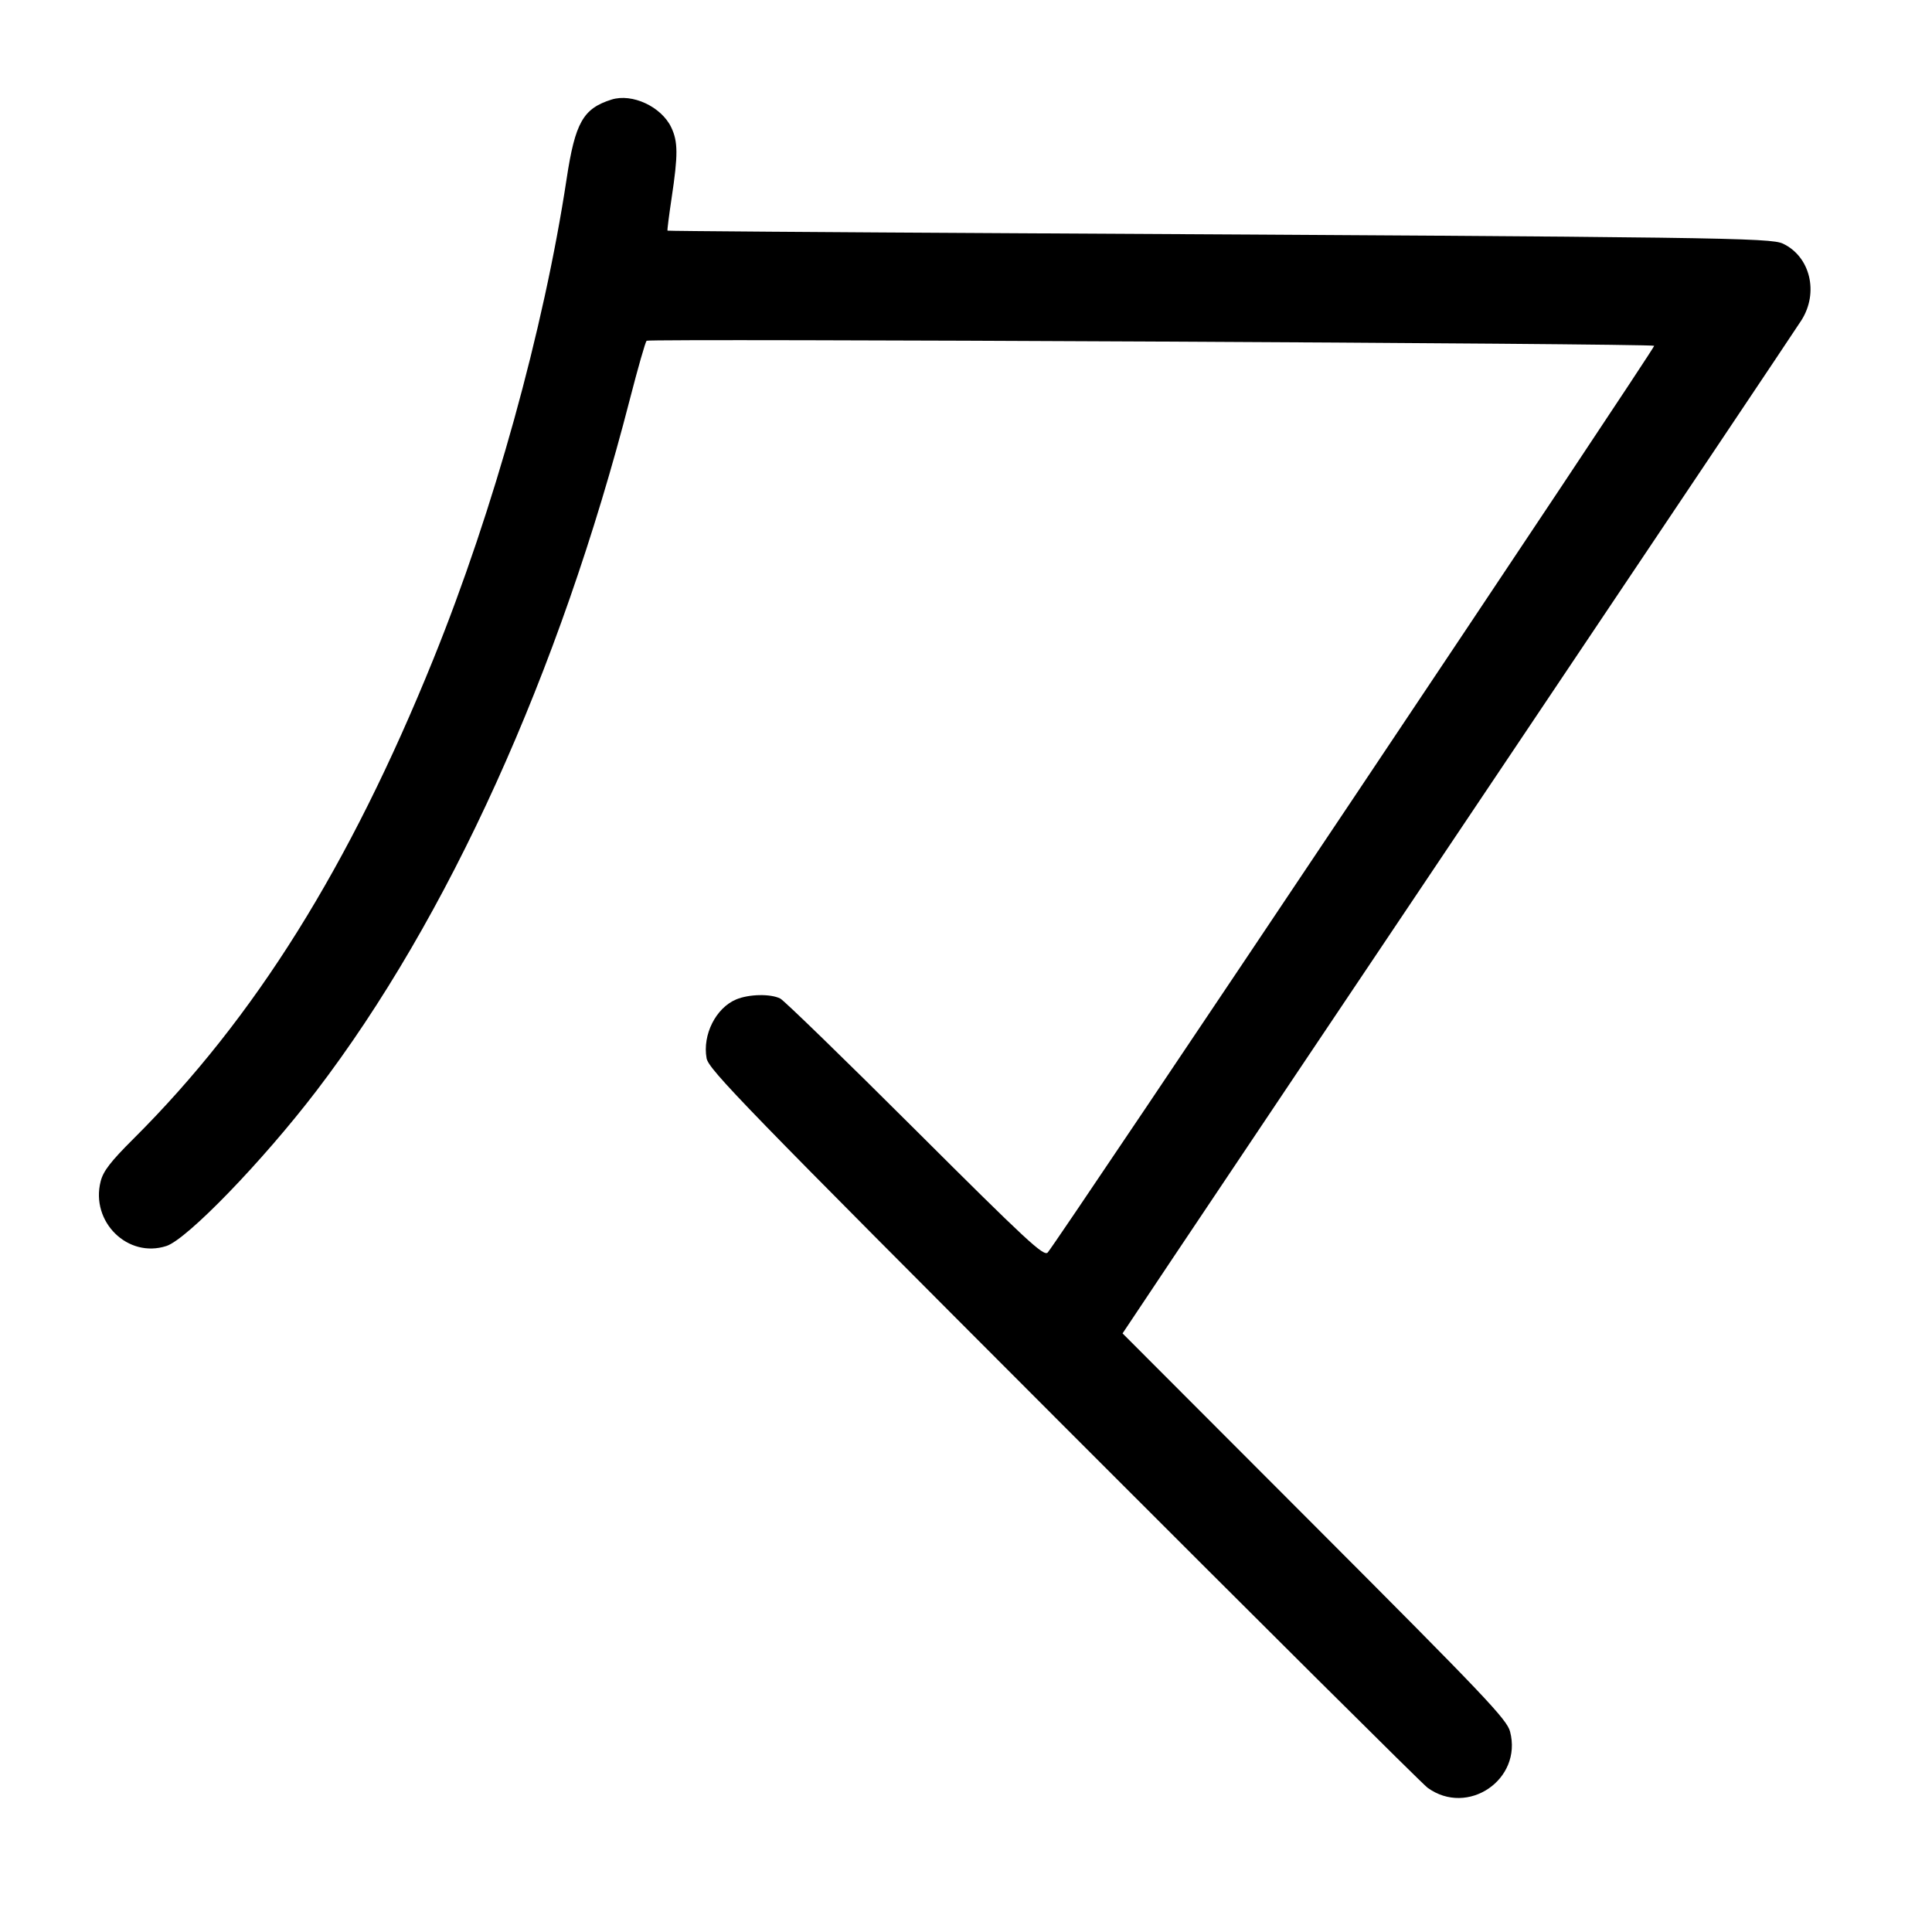
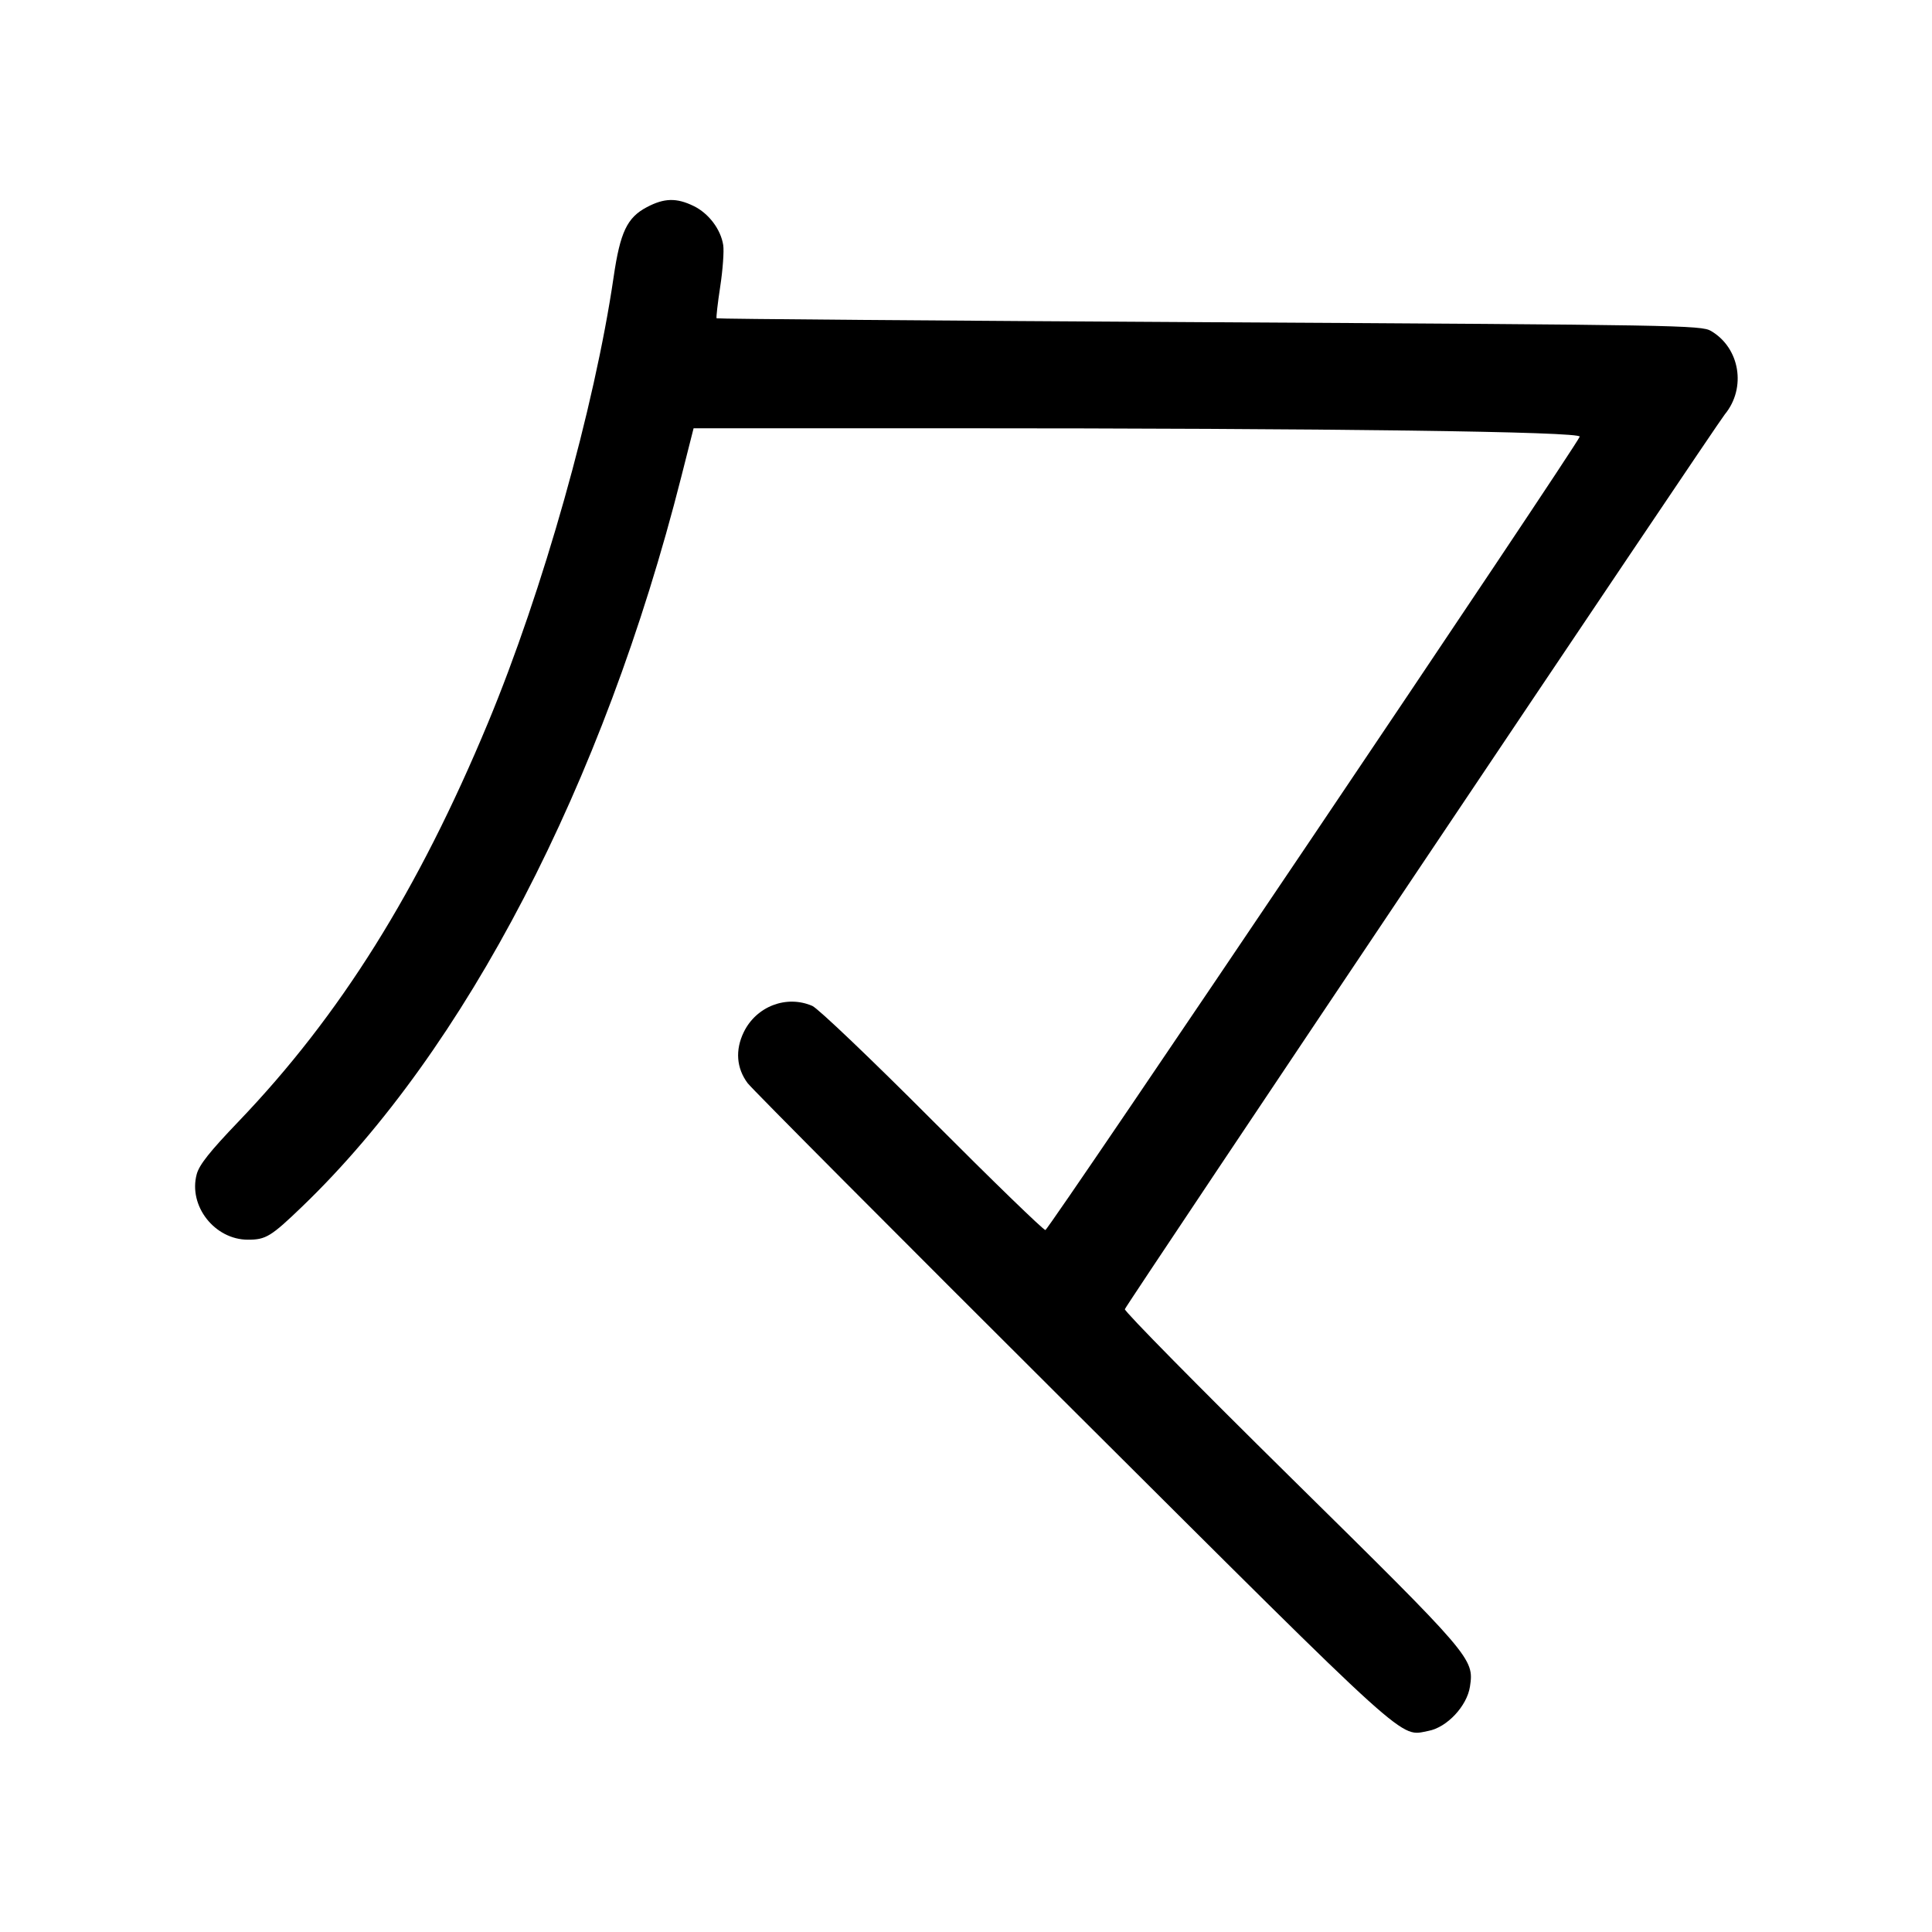
<svg xmlns="http://www.w3.org/2000/svg" width="1000" height="1000" viewBox="0 0 1000 1000" version="1.1" id="svg5">
-   <path d="M316.523 51.541 C 301.811 56.177,297.703 63.432,293.281 92.583 C 281.416 170.814,255.617 263.792,224.297 341.199 C 180.859 448.556,131.900 526.864,69.122 589.392 C 57.218 601.249,53.451 606.136,52.094 611.479 C 46.780 632.415,66.150 651.442,86.141 644.923 C 96.860 641.428,135.968 600.990,163.679 564.749 C 231.925 475.495,289.513 348.465,326.013 206.667 C 330.142 190.625,334.041 176.995,334.677 176.377 C 335.920 175.170,854.991 177.769,856.210 178.988 C 856.958 179.736,546.521 643.839,542.288 648.300 C 540.249 650.449,531.435 642.276,473.724 584.724 C 437.301 548.401,405.862 517.854,403.860 516.841 C 398.852 514.309,387.679 514.532,381.060 517.298 C 370.529 521.698,363.532 535.596,365.725 547.756 C 366.767 553.534,385.000 572.307,550.524 738.026 C 651.527 839.148,736.287 923.427,738.877 925.313 C 759.654 940.435,788.114 921.076,781.605 896.250 C 779.955 889.957,768.665 878.068,680.391 789.665 L 581.035 690.164 607.601 650.374 C 622.212 628.489,700.167 512.237,780.833 392.036 C 861.500 271.834,929.705 170.023,932.400 165.787 C 941.492 151.497,936.999 132.825,922.855 126.113 C 916.430 123.065,890.596 122.714,526.678 120.731 C 427.226 120.189,345.695 119.584,345.499 119.388 C 345.302 119.191,346.265 111.561,347.638 102.432 C 350.990 80.136,350.955 73.349,347.445 65.954 C 342.351 55.218,327.225 48.168,316.523 51.541 " stroke="none" fill-rule="evenodd" fill="black" />
+   <path d="M334.845 107.200 C 324.593 112.598,321.019 120.094,317.618 143.333 C 307.698 211.103,281.048 305.681,252.572 374.167 C 216.449 461.046,176.076 525.568,123.482 580.474 C 108.564 596.047,103.132 602.891,101.820 607.765 C 97.402 624.172,111.098 641.667,128.360 641.667 C 137.637 641.667,140.271 640.051,156.562 624.369 C 241.048 543.045,312.314 405.825,352.607 246.894 L 359.003 221.667 489.918 221.668 C 689.220 221.671,818.669 223.389,817.659 226.019 C 815.439 231.806,542.768 636.667,541.092 636.667 C 540.023 636.667,513.652 611.092,482.491 579.833 C 451.147 548.392,423.437 521.957,420.470 520.667 C 407.119 514.858,391.443 520.857,384.956 534.258 C 380.475 543.514,381.180 552.827,386.950 560.613 C 389.086 563.495,464.708 639.458,555.000 729.419 C 732.719 906.486,724.161 898.758,739.369 895.905 C 748.965 894.105,759.344 883.012,760.854 872.942 C 763.021 858.492,762.120 857.441,668.170 764.855 C 620.511 717.888,581.834 678.635,582.221 677.625 C 583.309 674.791,888.385 219.789,892.738 214.508 C 904.034 200.805,900.596 180.055,885.575 171.283 C 880.574 168.362,868.411 168.151,625.892 166.781 C 485.952 165.991,371.211 165.079,370.913 164.755 C 370.614 164.432,371.457 157.042,372.786 148.333 C 374.115 139.625,374.814 129.968,374.339 126.873 C 373.086 118.716,366.834 110.439,359.057 106.642 C 350.201 102.318,343.841 102.465,334.845 107.200 " stroke="none" fill-rule="evenodd" fill="black" />
</svg>
